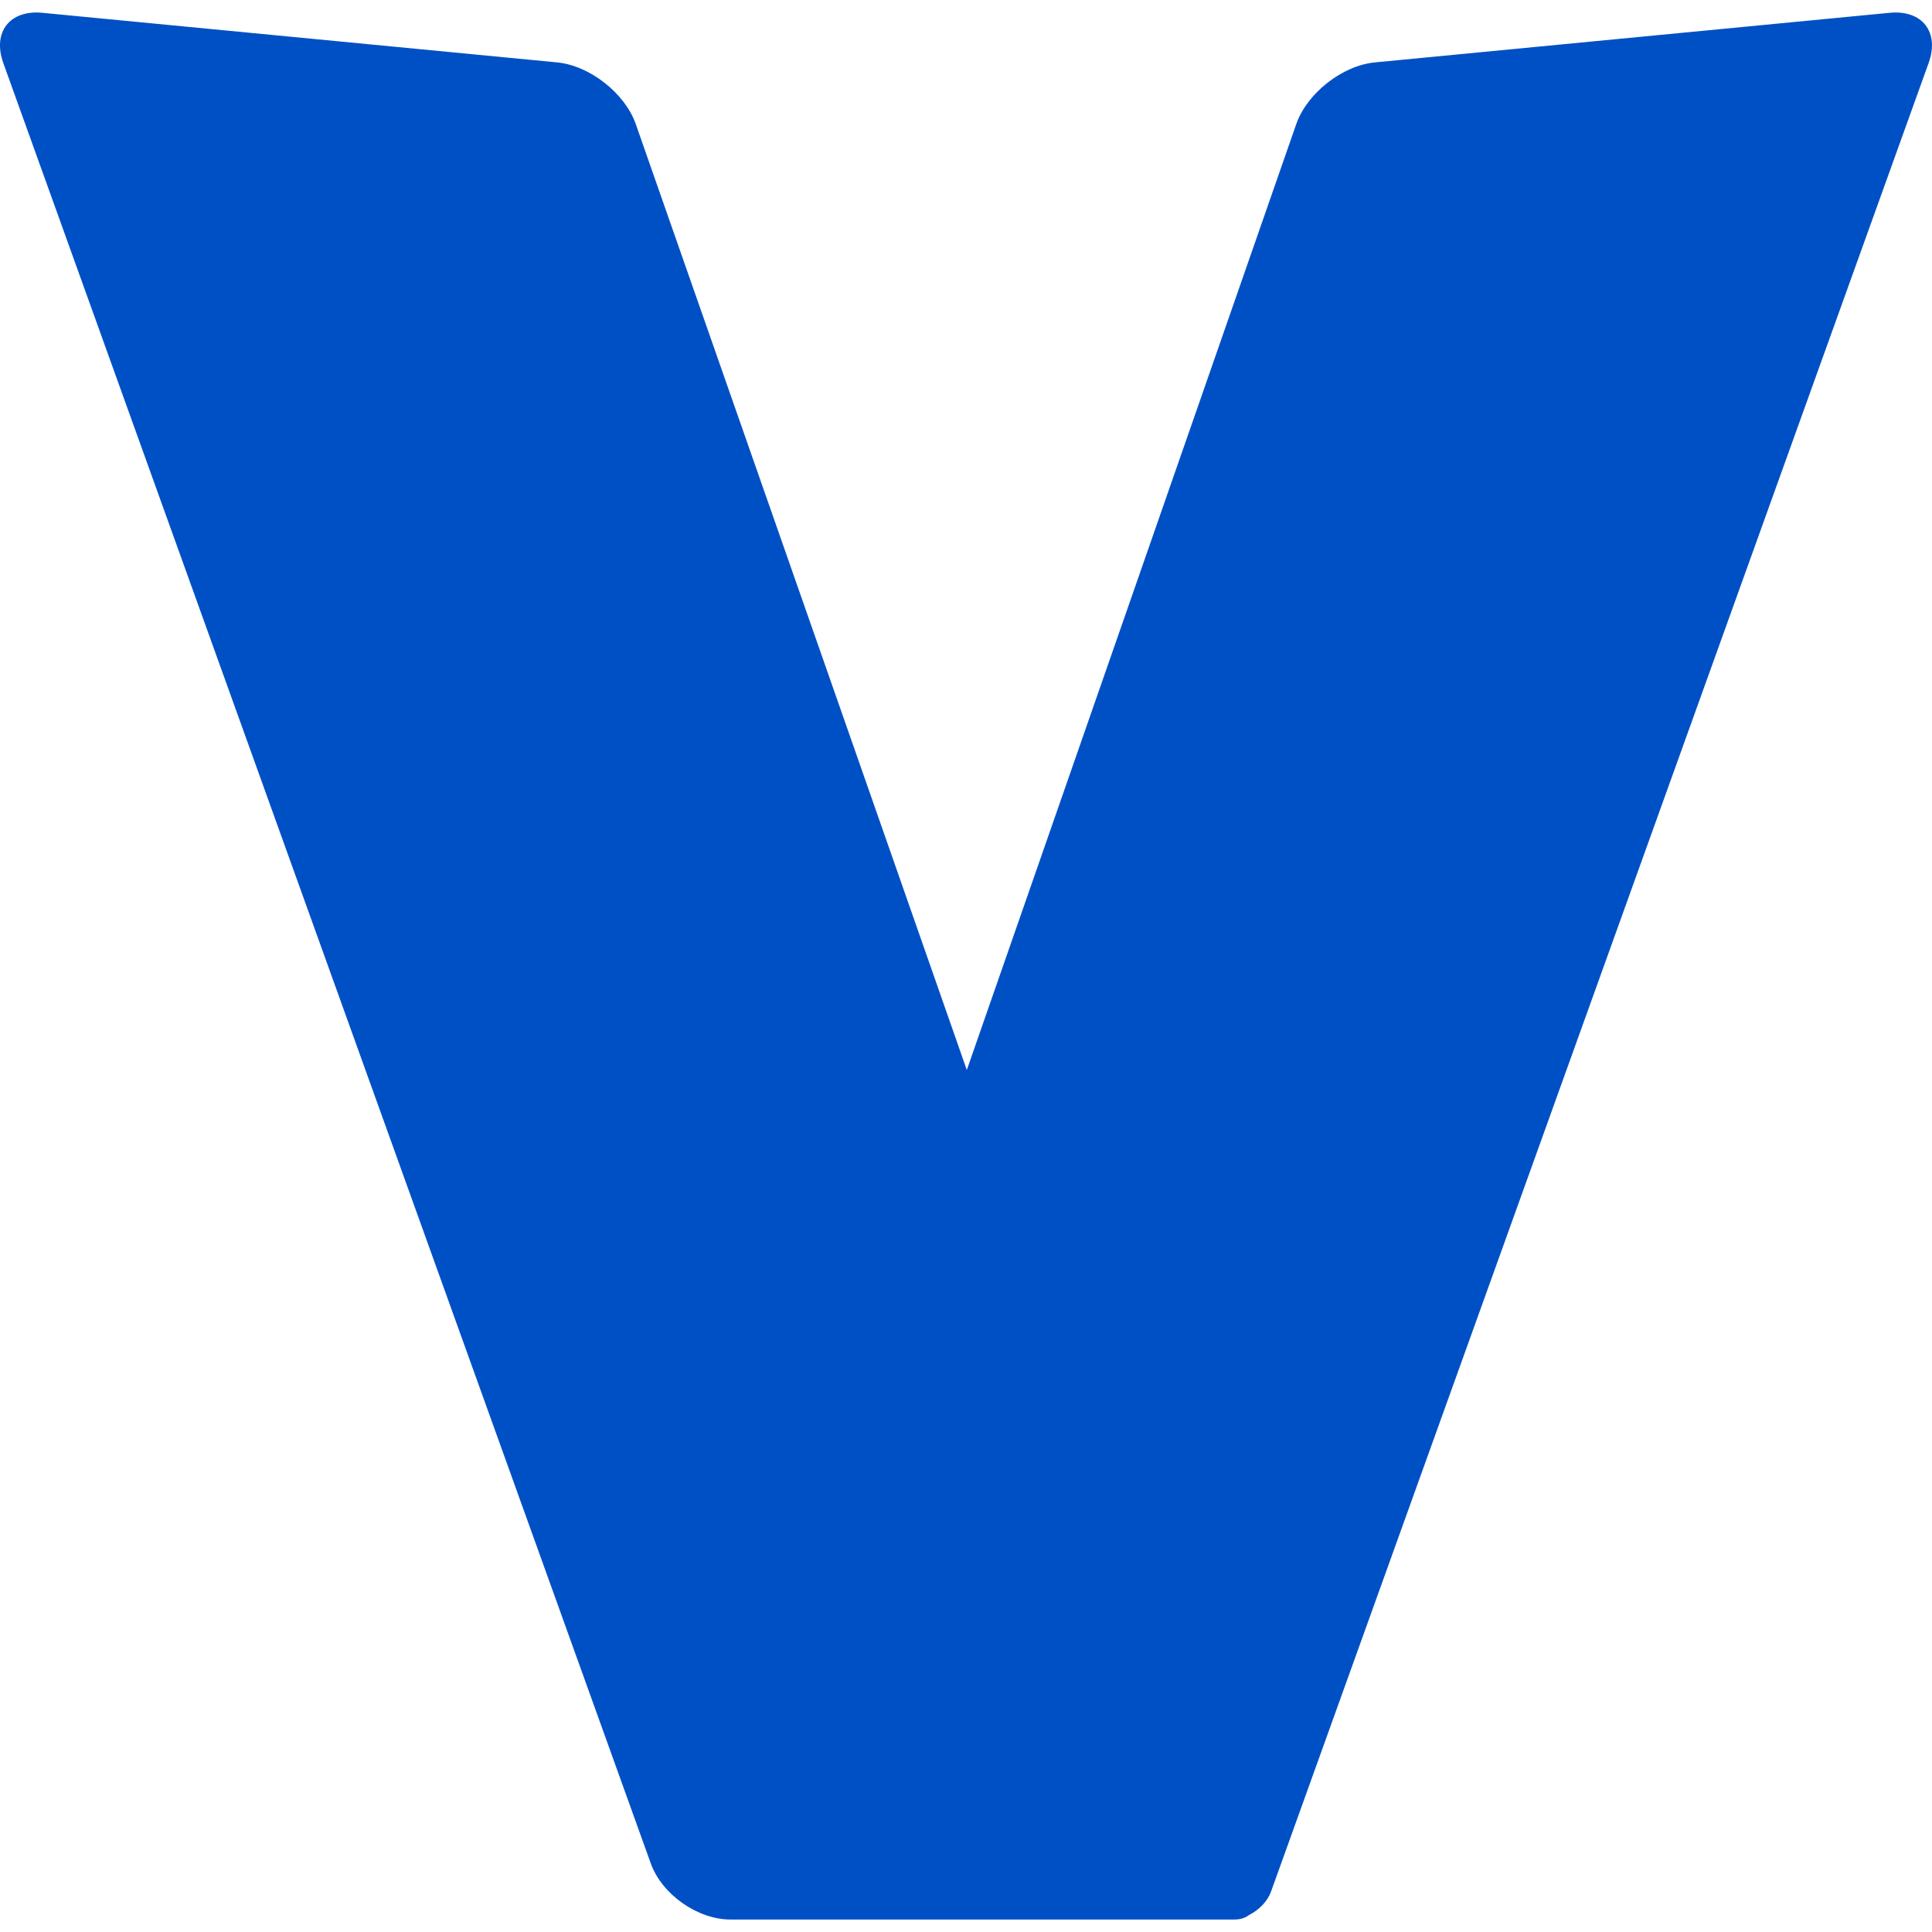
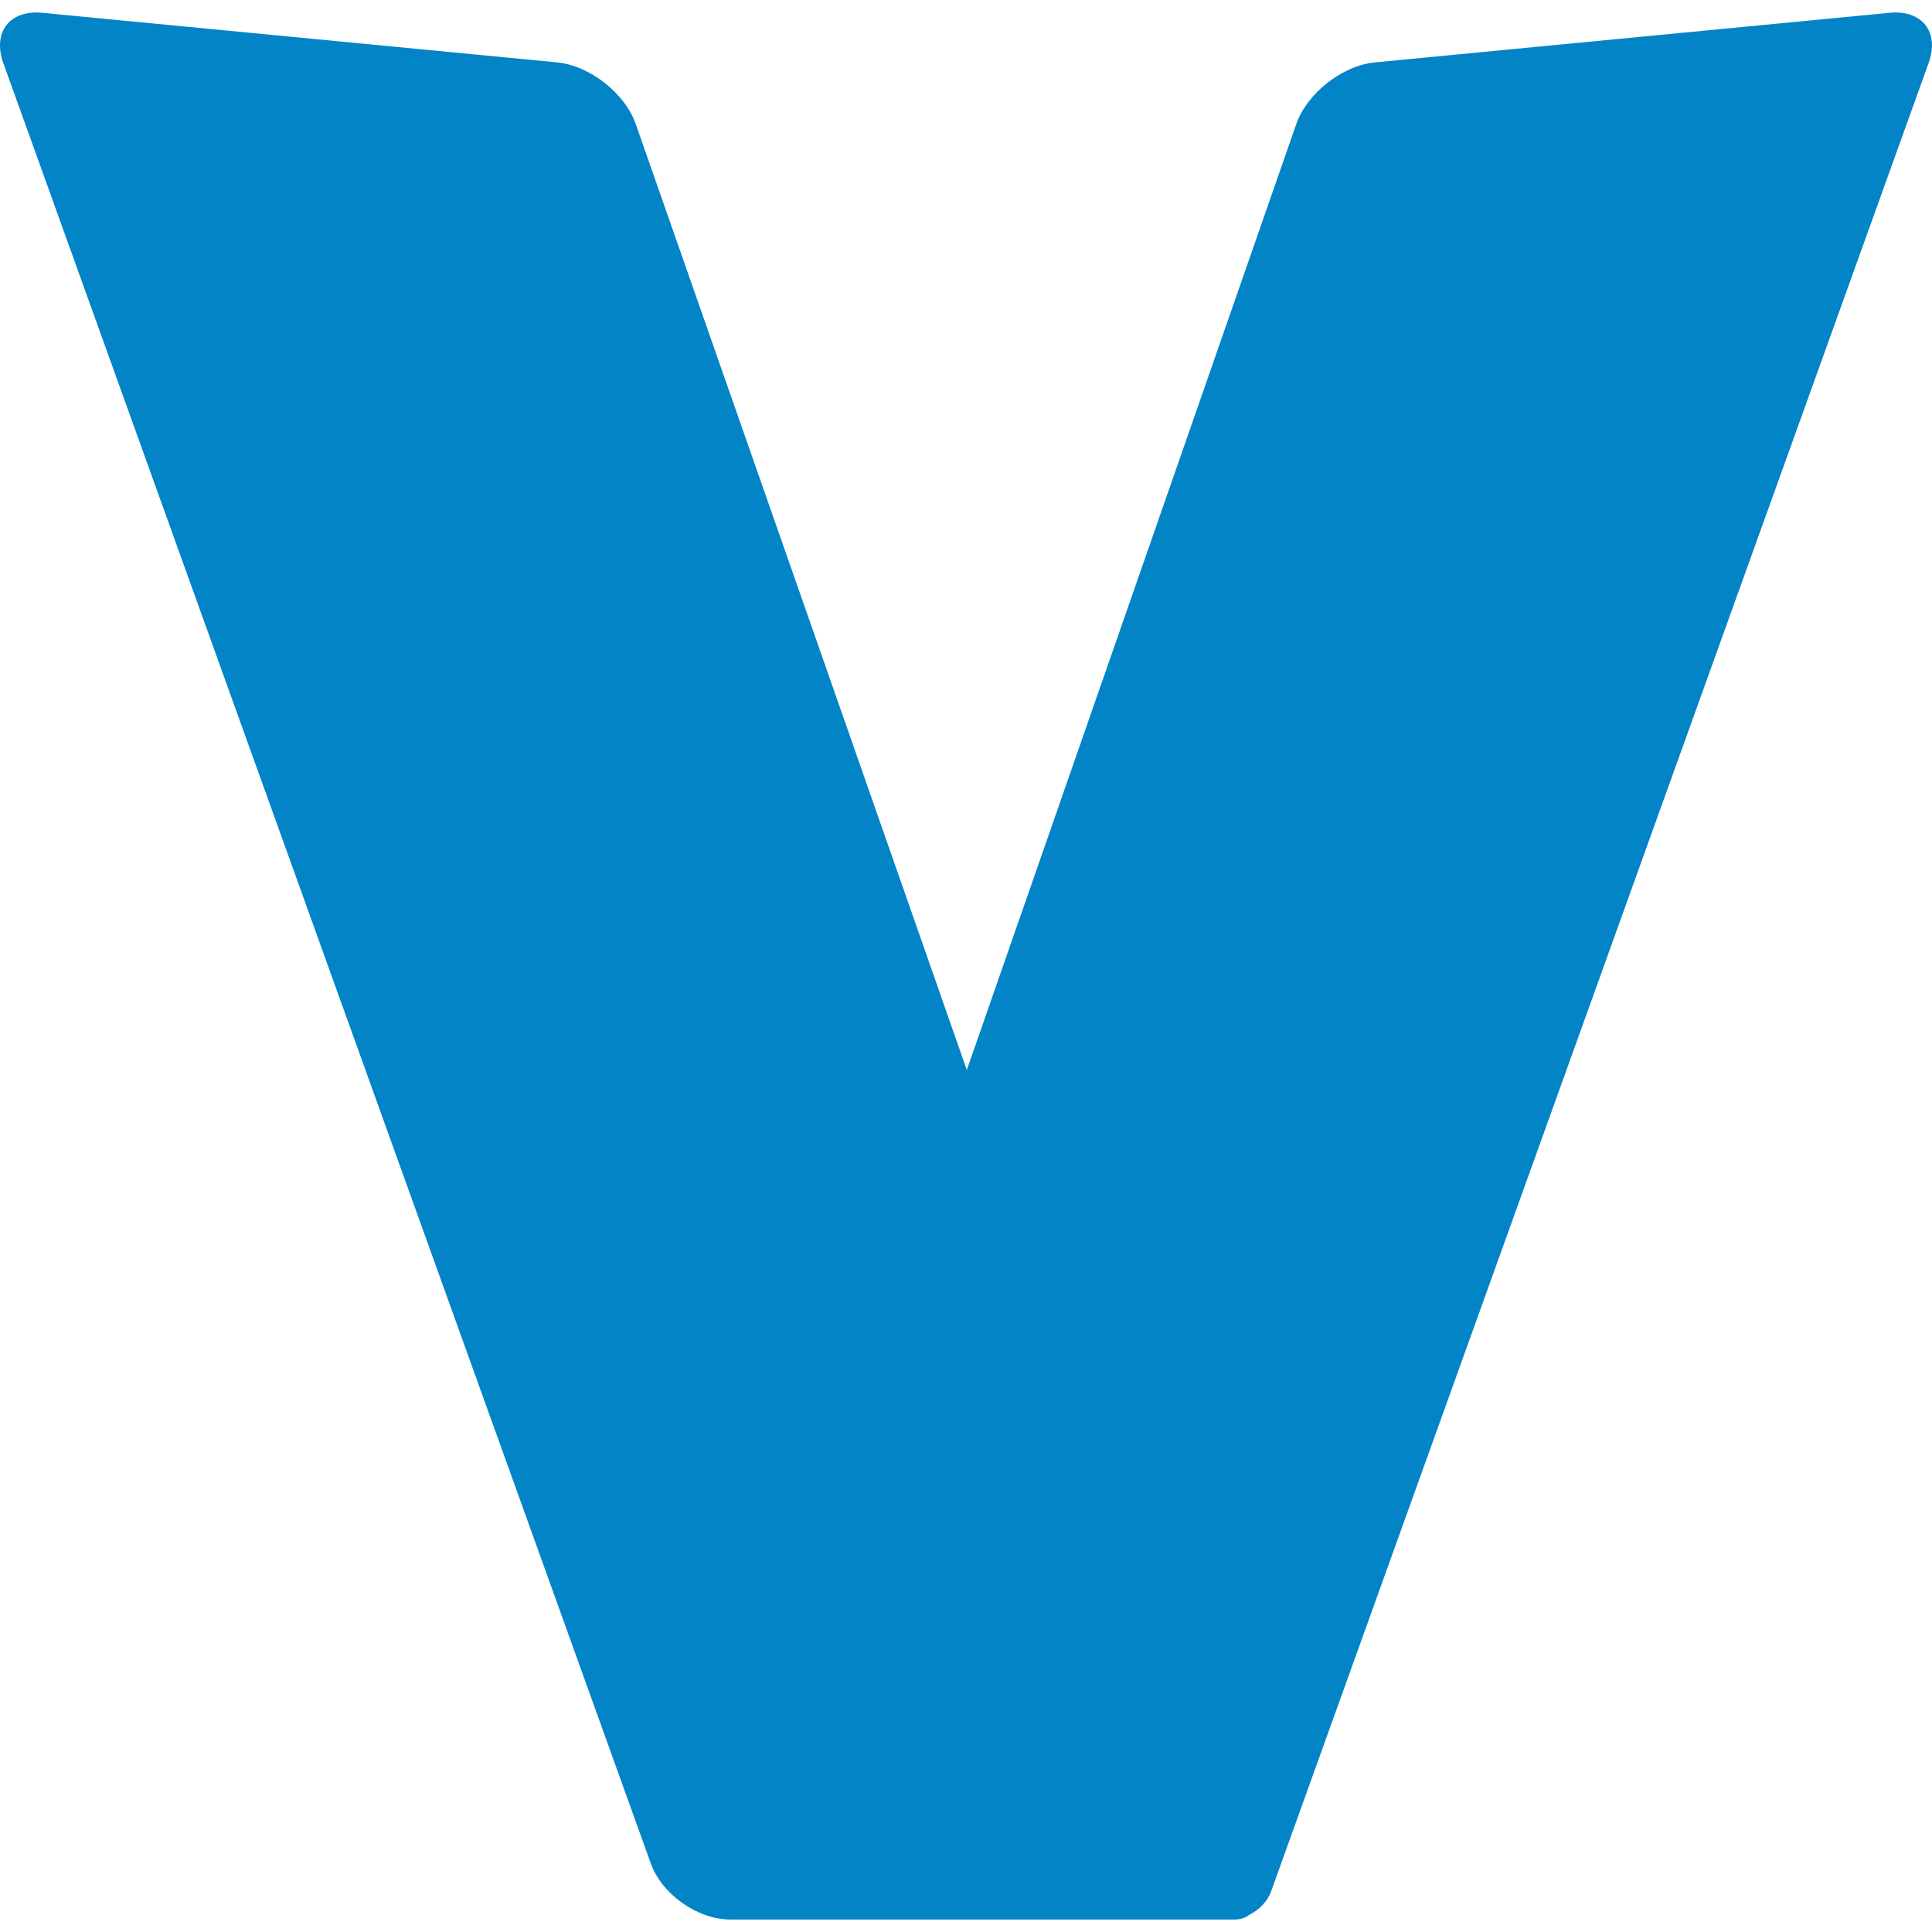
- <svg xmlns="http://www.w3.org/2000/svg" fill="#0050C5" width="800px" height="800px" viewBox="0 0 24 24" role="img">
+ <svg xmlns="http://www.w3.org/2000/svg" fill="#0284c7" width="800px" height="800px" viewBox="0 0 24 24" role="img">
  <path d="M23.474,0.159L17.08,0.775c-0.406,0.039-0.844,0.383-0.978,0.768l-4.092,11.749L7.898,1.542 C7.764,1.158,7.325,0.814,6.92,0.775L0.526,0.159C0.121,0.12-0.096,0.399,0.041,0.783L8.085,23.15 c0.138,0.383,0.581,0.695,0.988,0.695h6.223h0.039c0.073,0,0.134-0.02,0.179-0.055c0.124-0.062,0.231-0.169,0.275-0.292 l0.039-0.108l8.13-22.607C24.096,0.399,23.879,0.12,23.474,0.159z" />
</svg>
